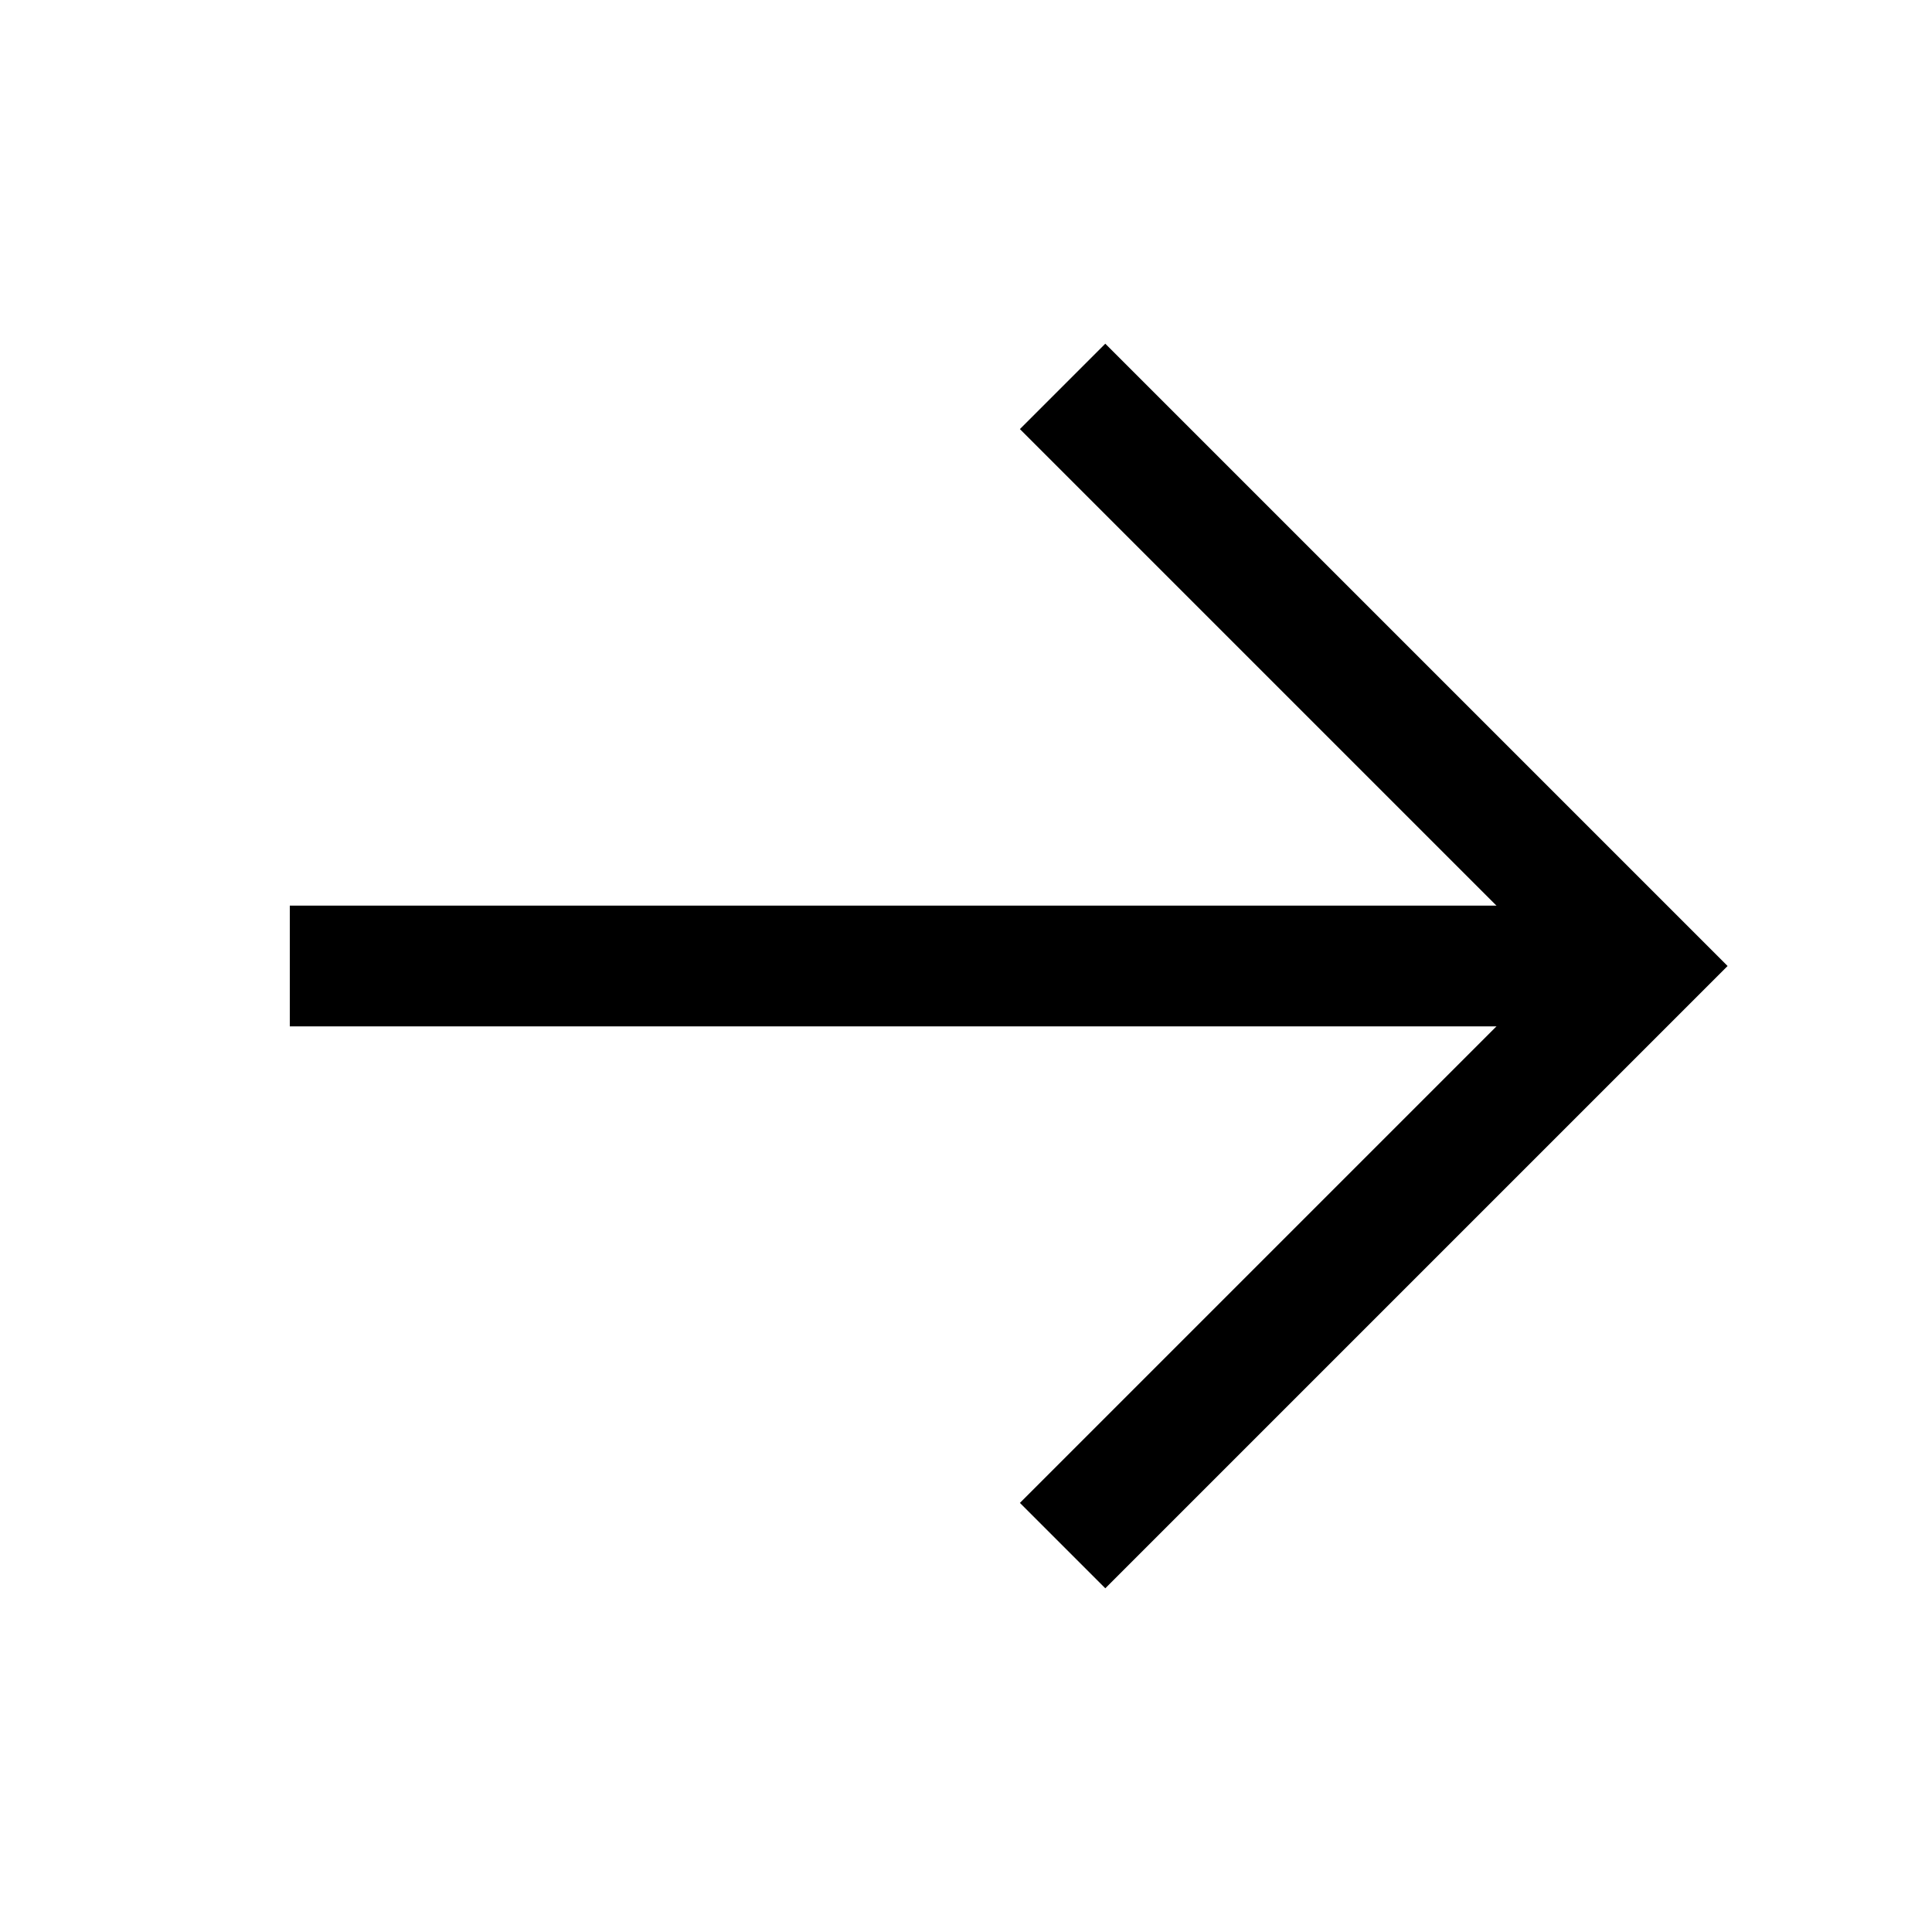
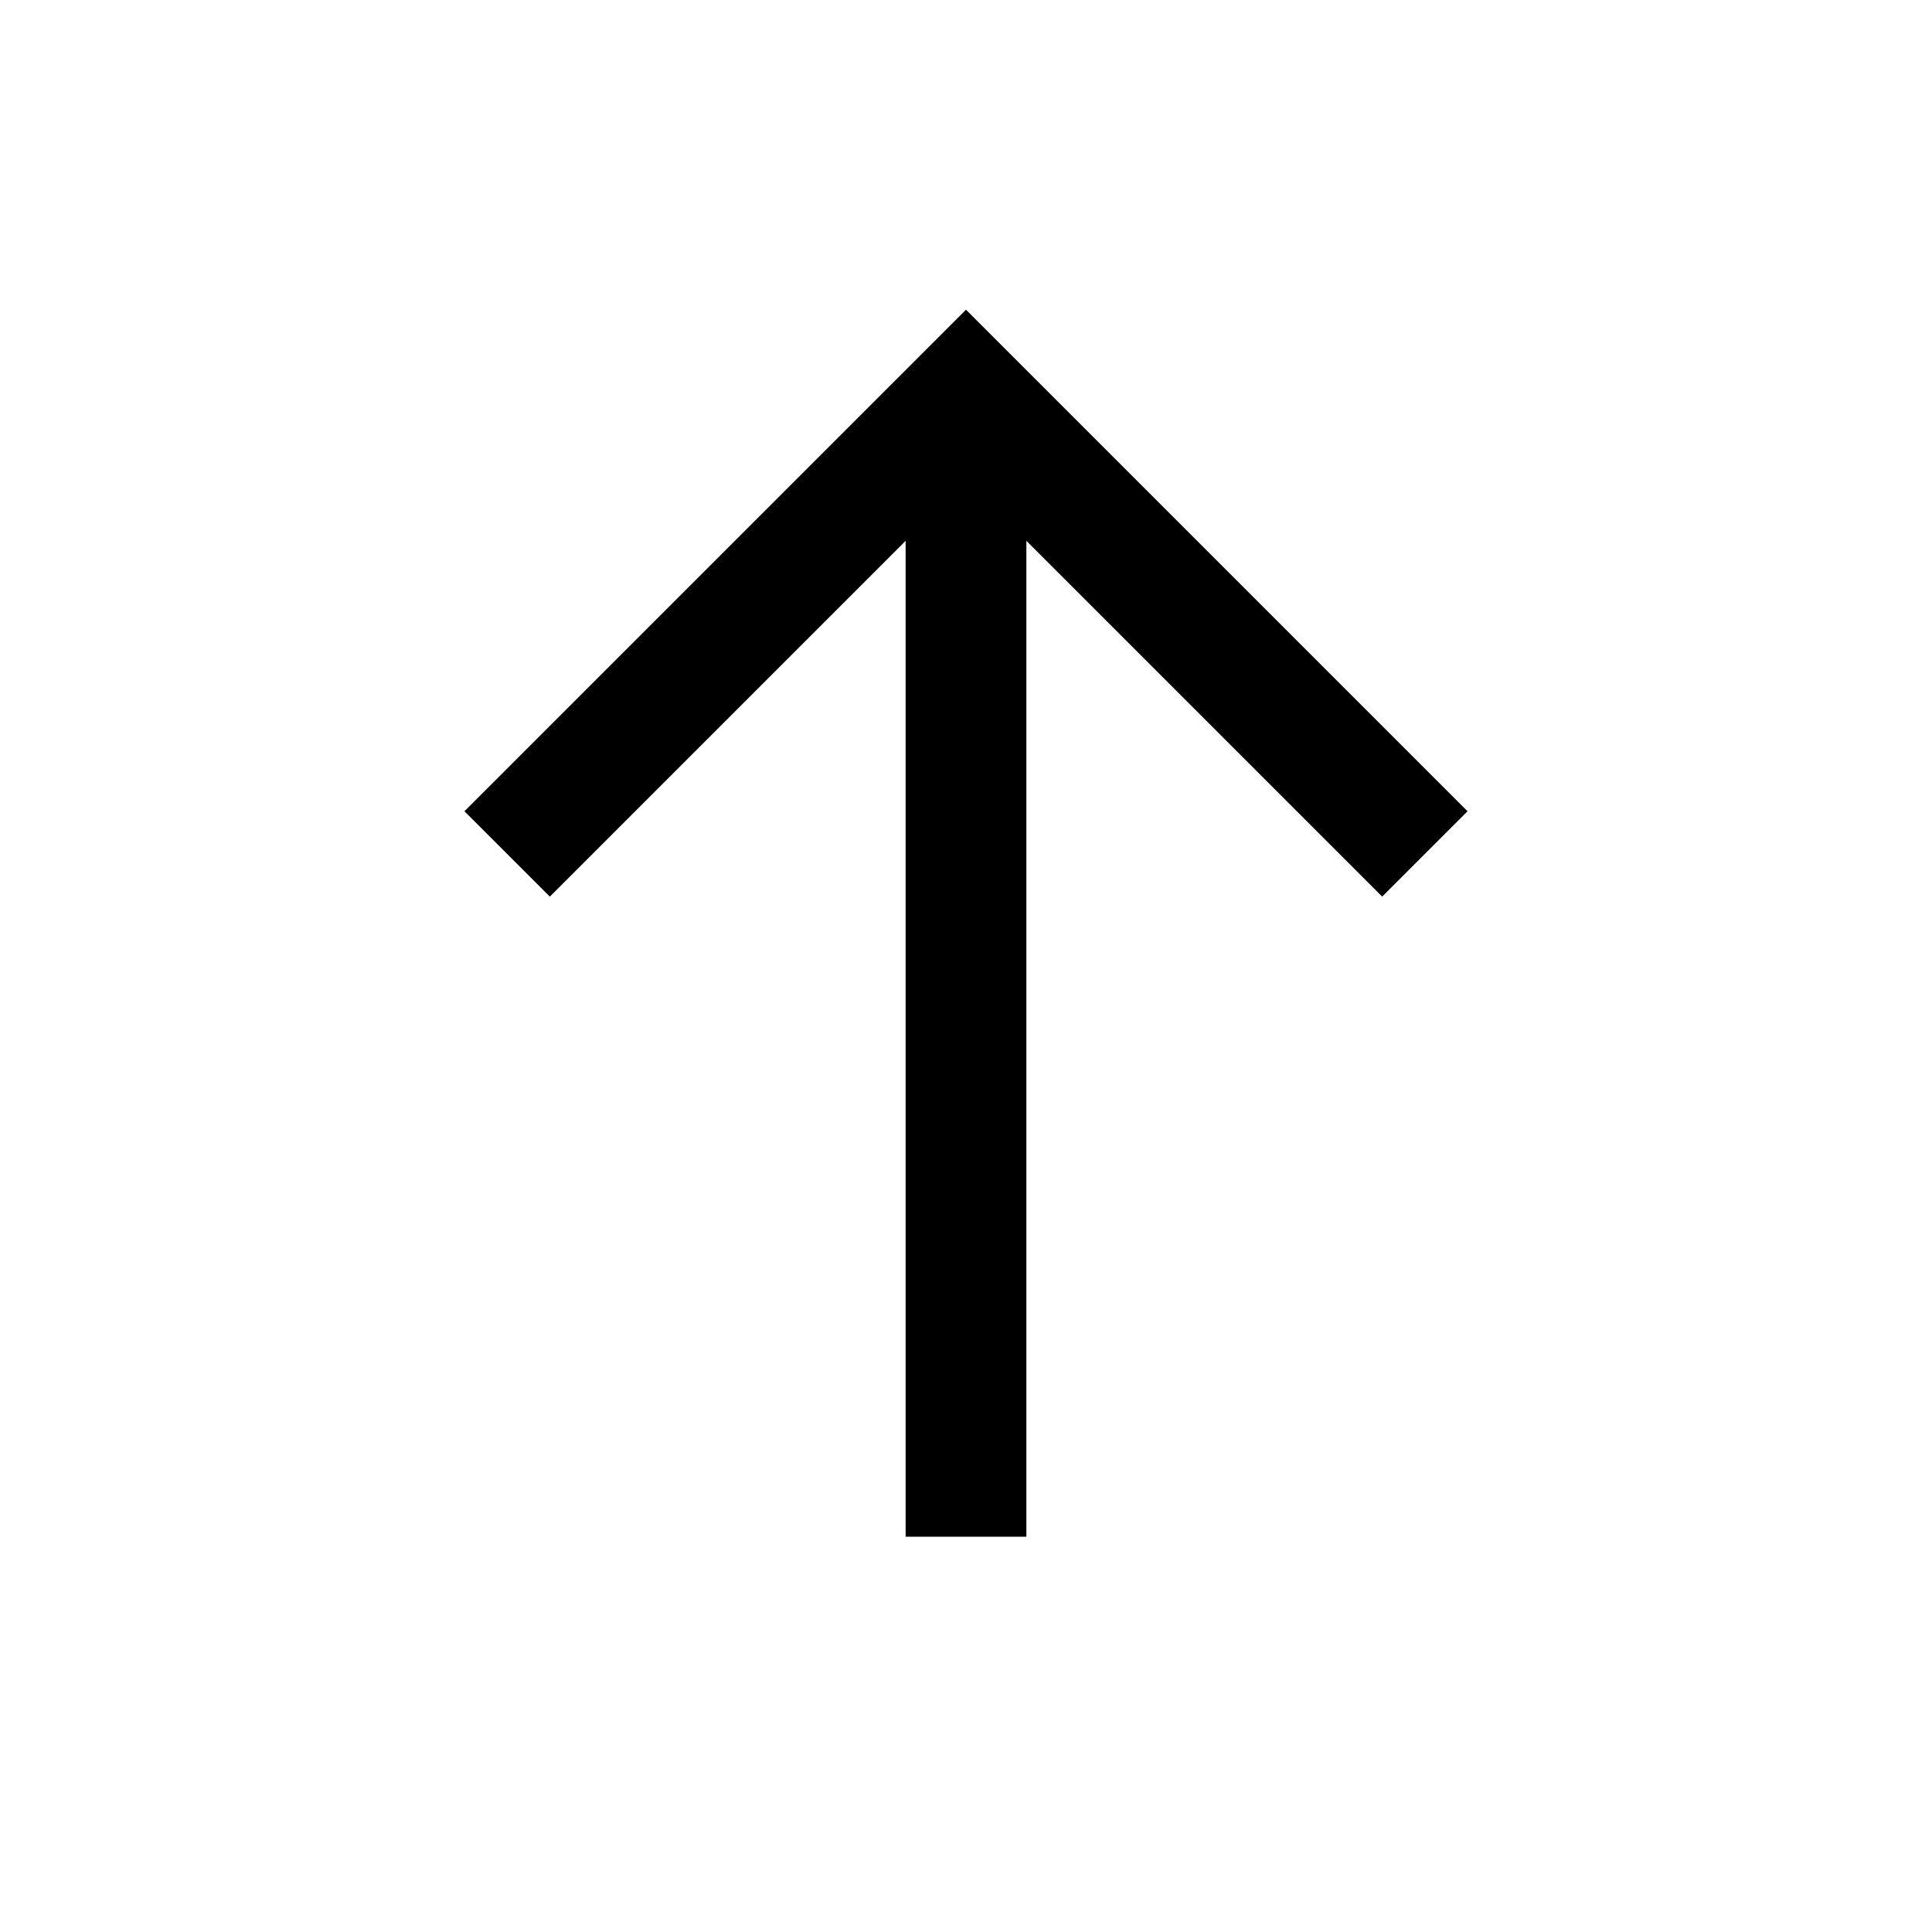
<svg xmlns="http://www.w3.org/2000/svg" class="svg-arrow svg-icon" viewBox="0 0 20 20">
-   <g stroke-width="1.25" fill="none" stroke="#000">
-     <polyline points="11,4 17,10 11,16" />
-   </g>
-   <g stroke-width="1.25" fill="none" stroke="#000">
-     <line x1="17" x2="3" y1="10" y2="10" />
+   <g stroke="#000" fill="none" stroke-width="1.25" transform="translate(10, 4.09)">
+     <polyline points="-4.75 4.75 0 0 4.75 4.75" />
+     <path d="M0,0 L0,11.818" />
  </g>
</svg>
